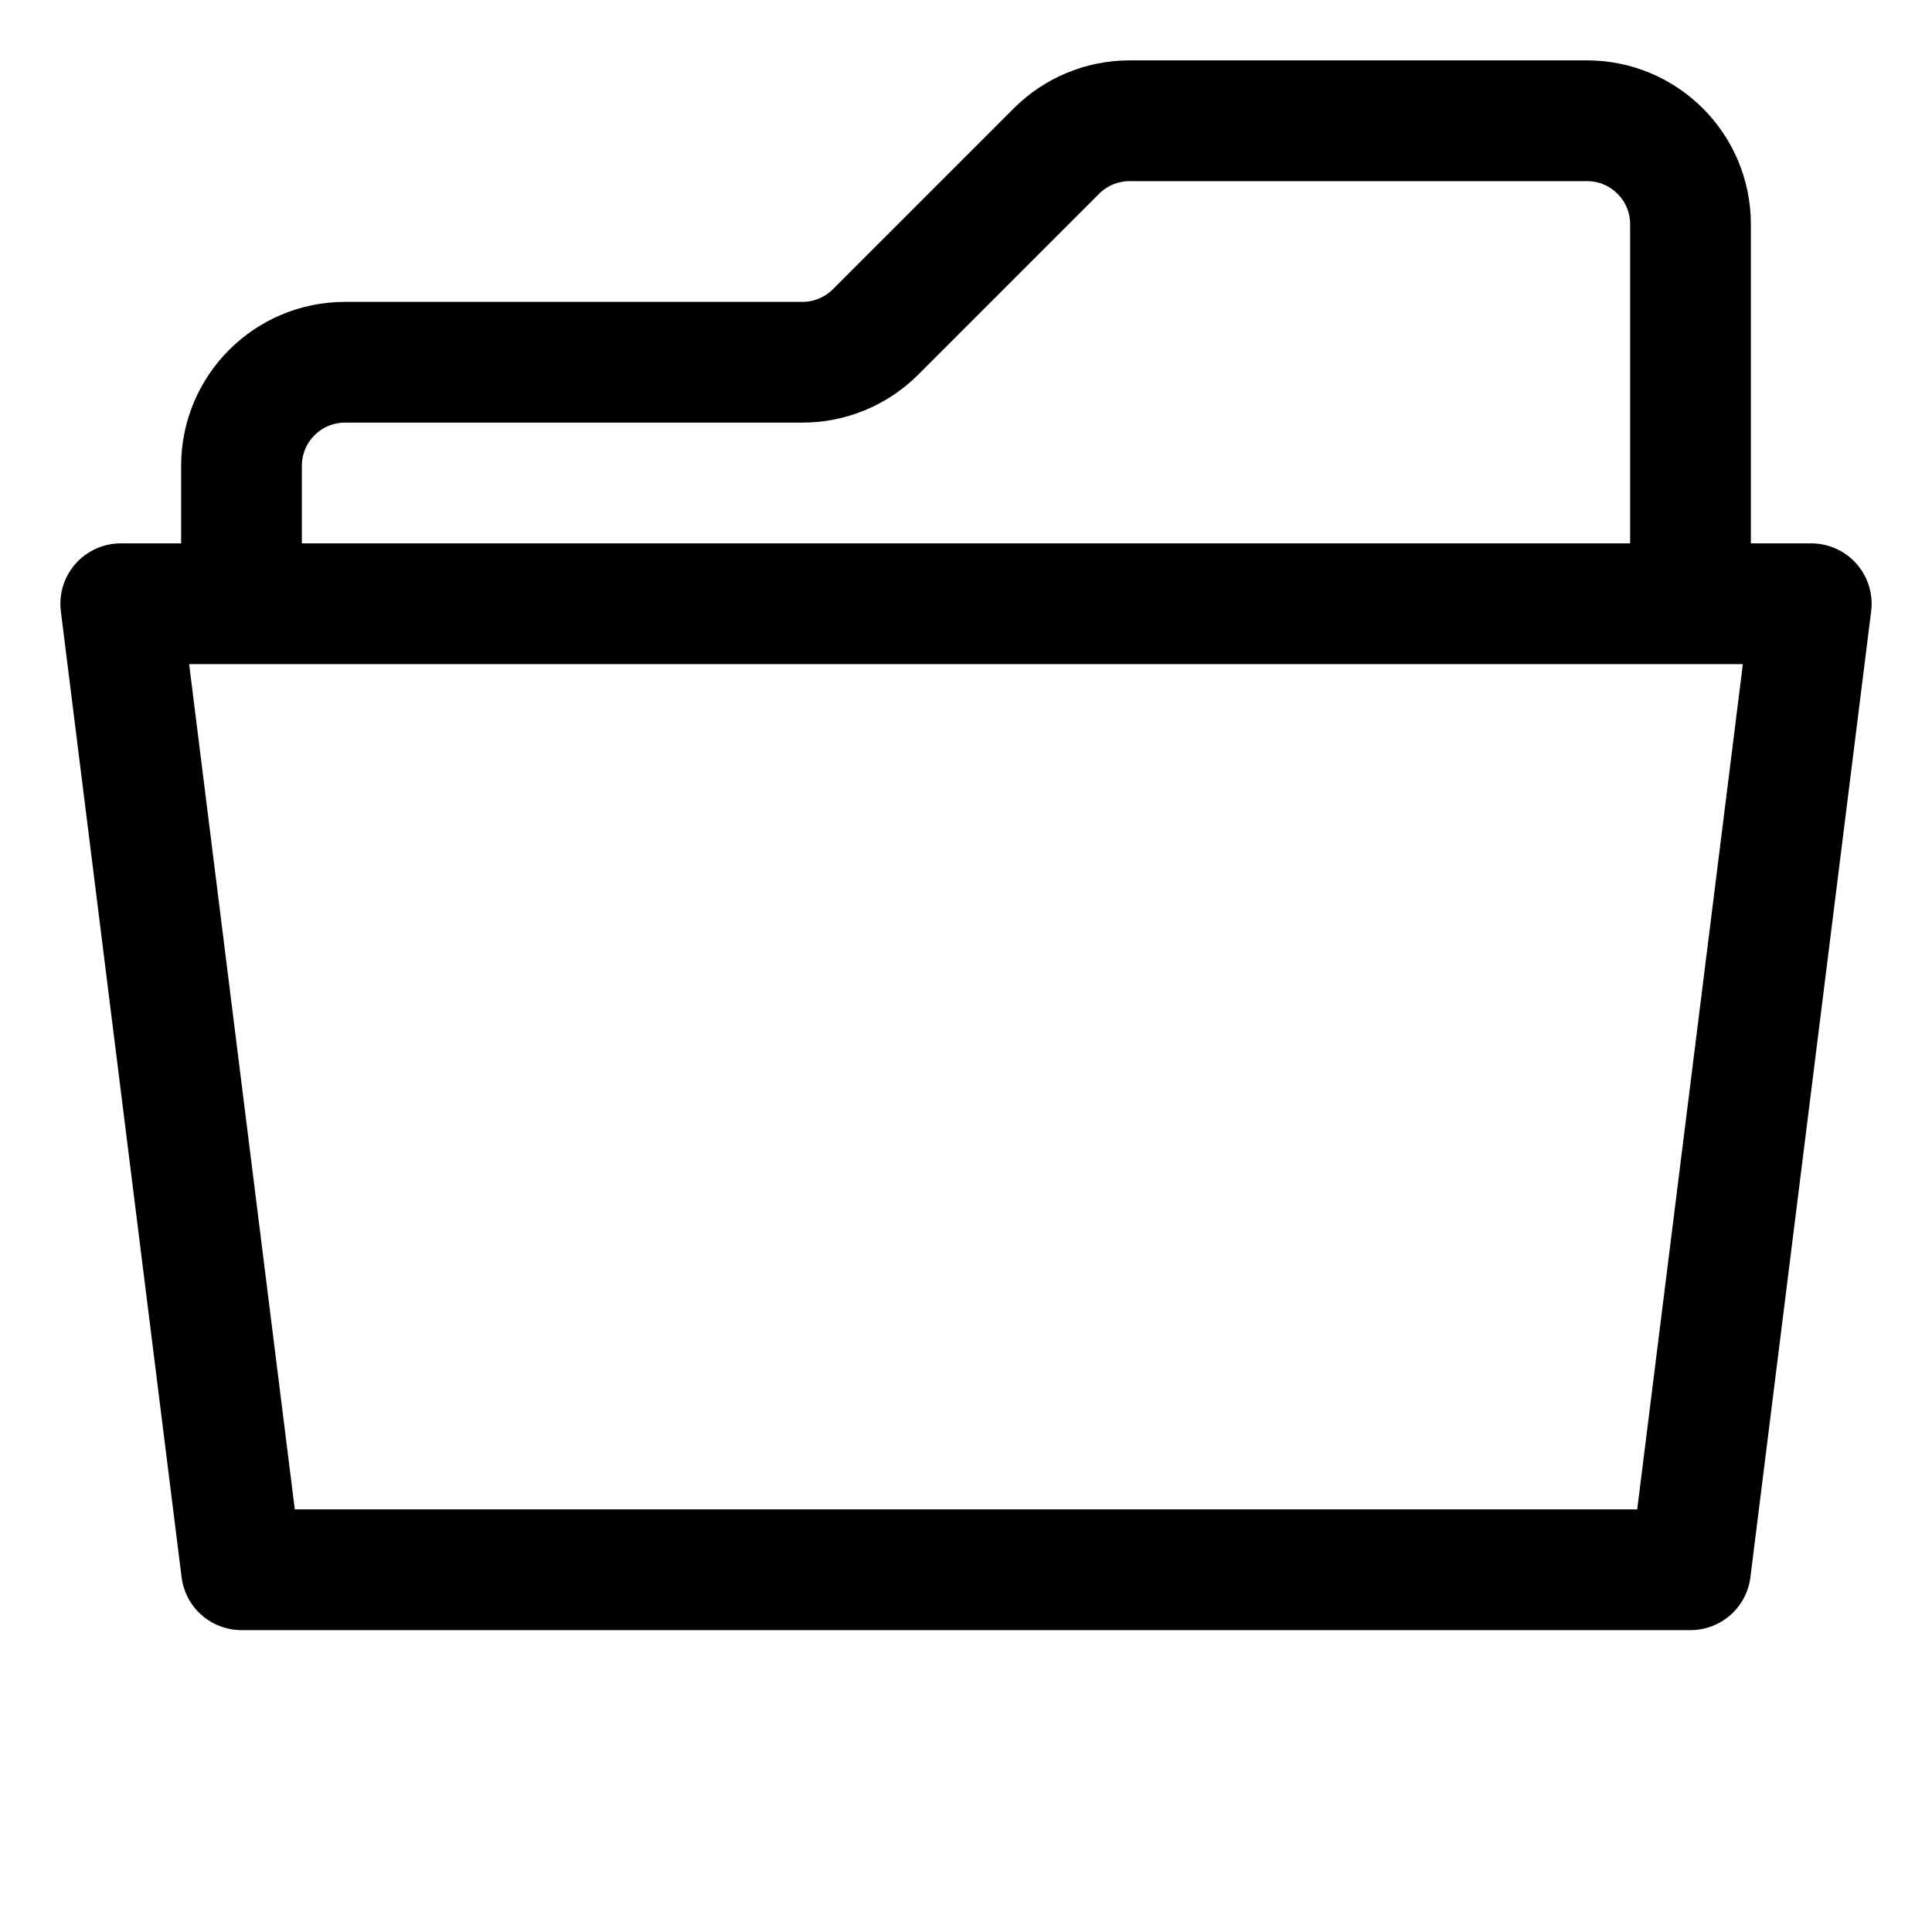
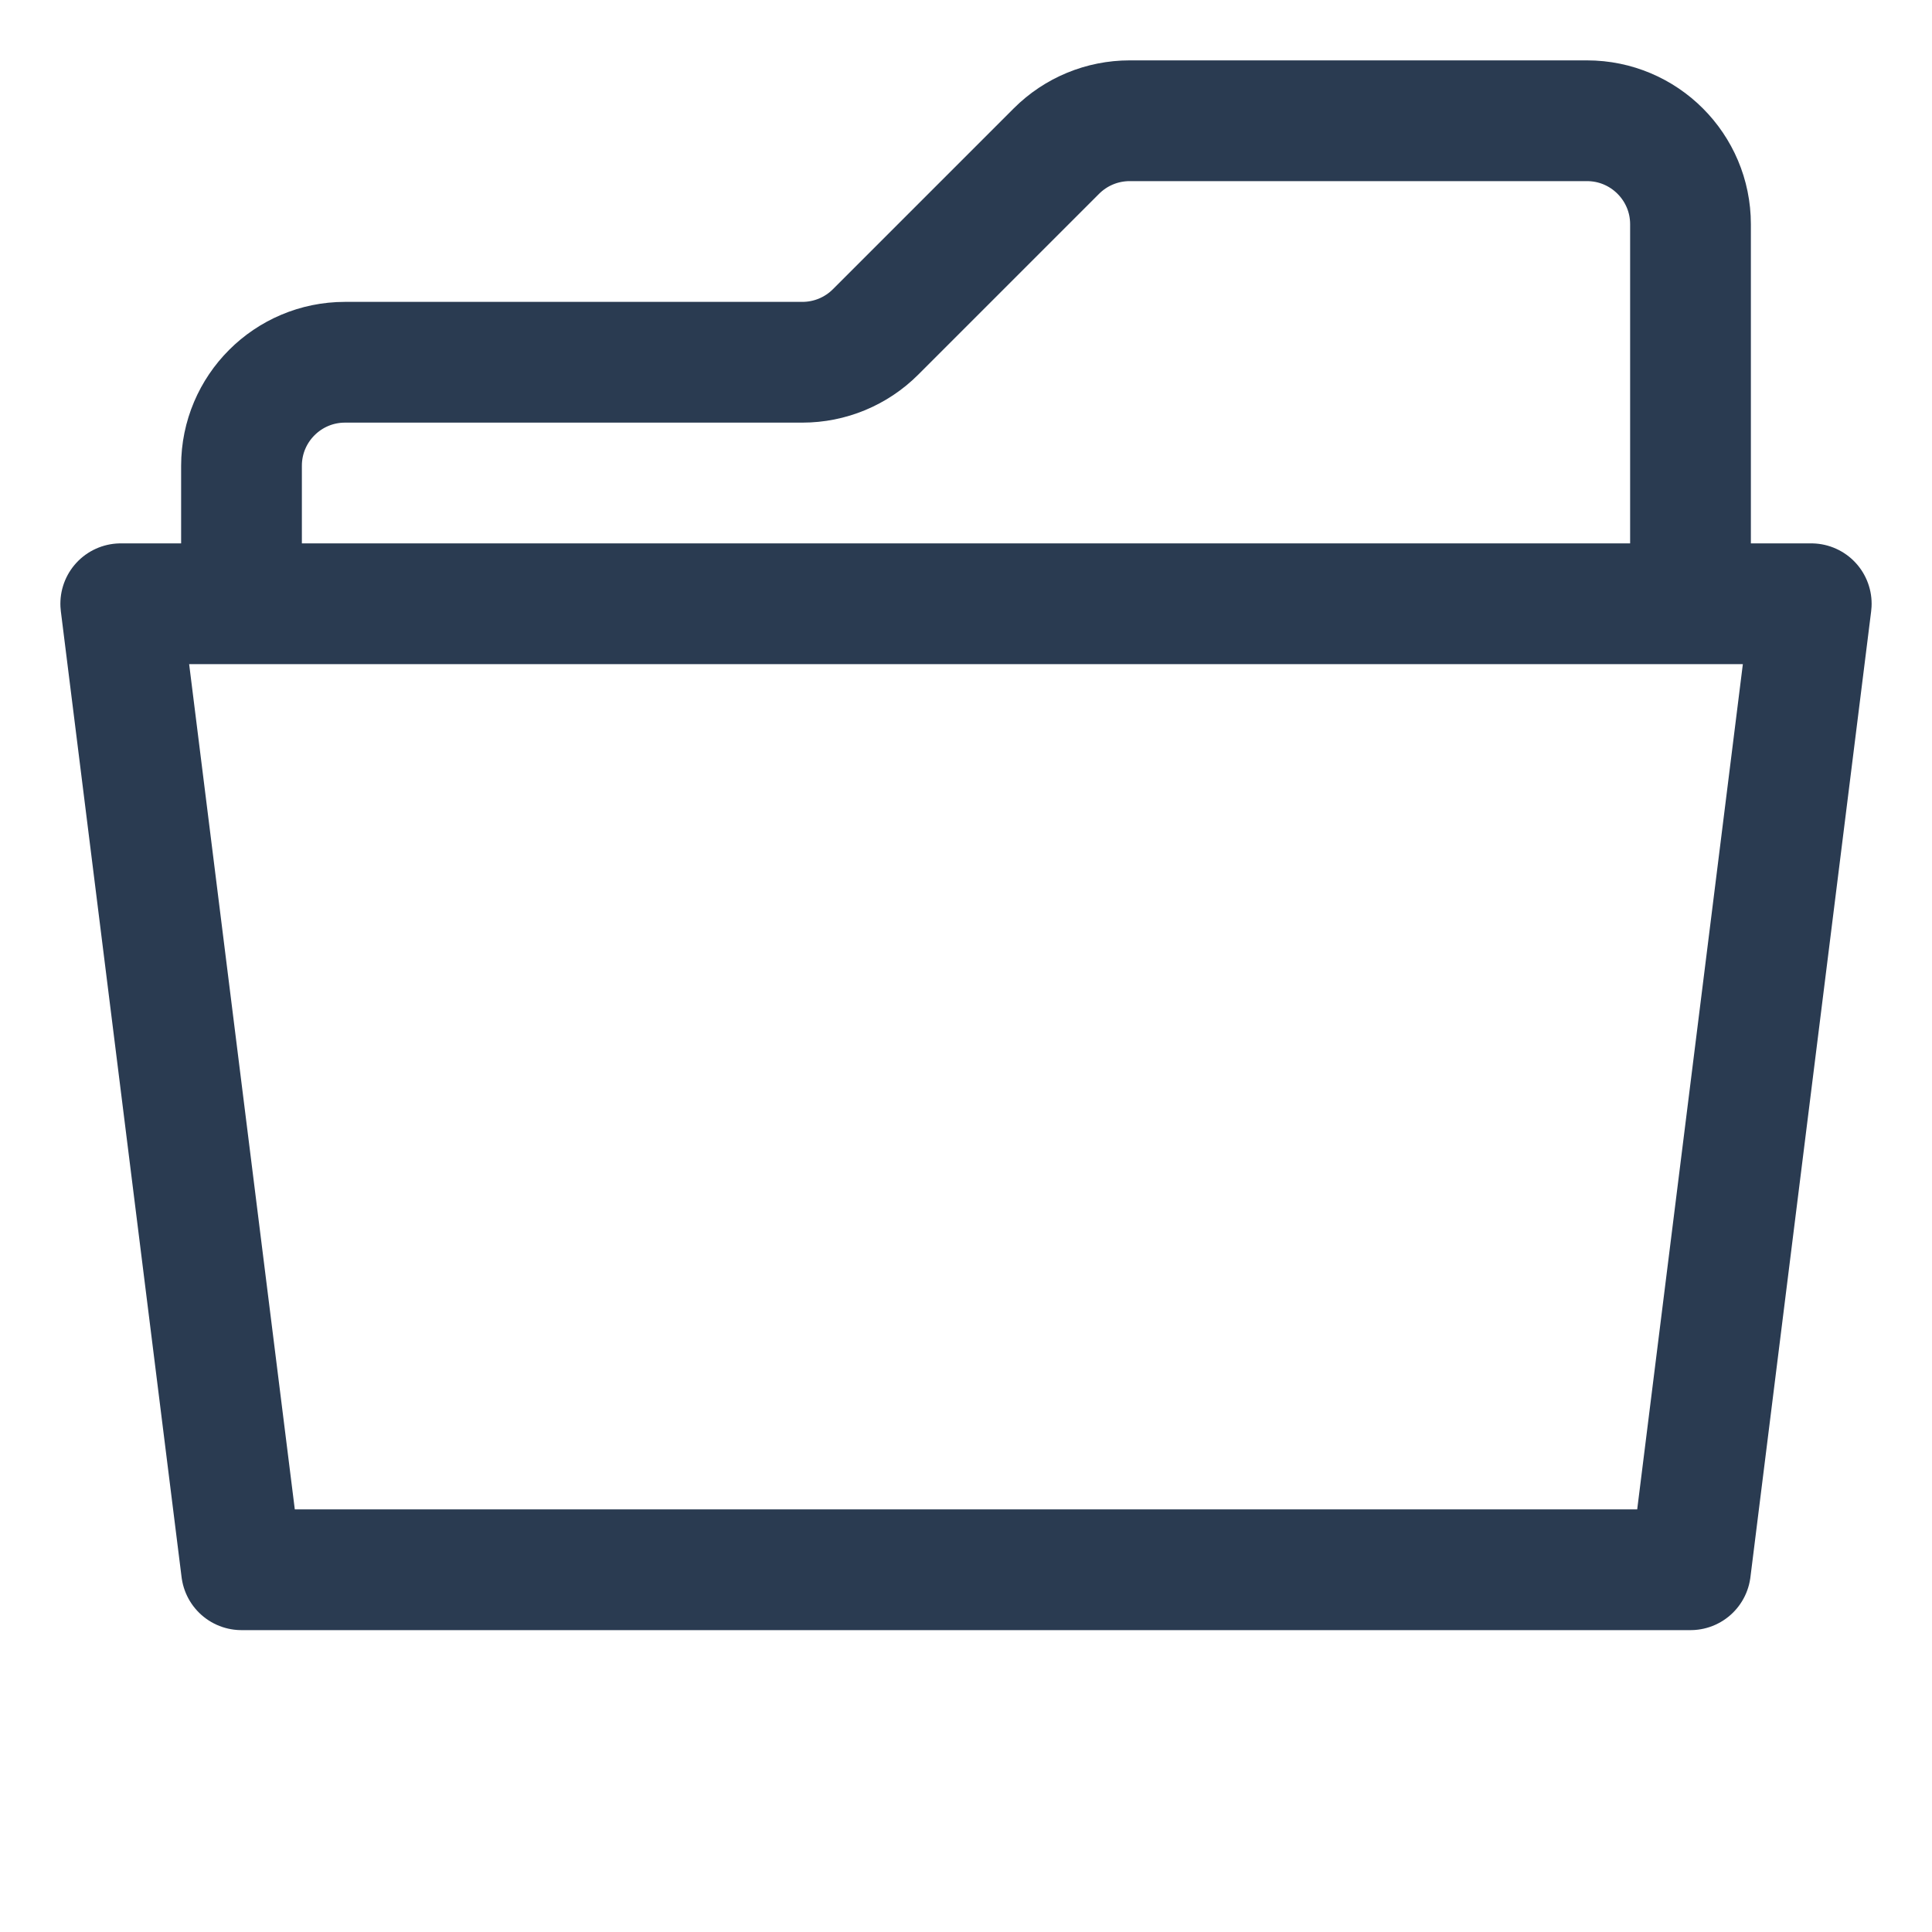
<svg xmlns="http://www.w3.org/2000/svg" width="16" height="16" viewBox="0 0 16 16" fill="none">
-   <path d="M14 5V1.857C14 1.384 13.616 1 13.143 1H9.355C9.128 1 8.91 1.09 8.749 1.251L7.251 2.749C7.09 2.91 6.872 3 6.645 3H2.857C2.384 3 2 3.384 2 3.857V5M2 5H15L14 13H2L1 5H2Z" stroke="black" stroke-linecap="round" stroke-linejoin="round" />
+   <path d="M14 5V1.857C14 1.384 13.616 1 13.143 1H9.355C9.128 1 8.91 1.09 8.749 1.251L7.251 2.749C7.09 2.91 6.872 3 6.645 3H2.857C2.384 3 2 3.384 2 3.857V5M2 5H15L14 13H2L1 5H2Z" stroke="#2A3B51" stroke-linecap="round" stroke-linejoin="round" />
</svg>
